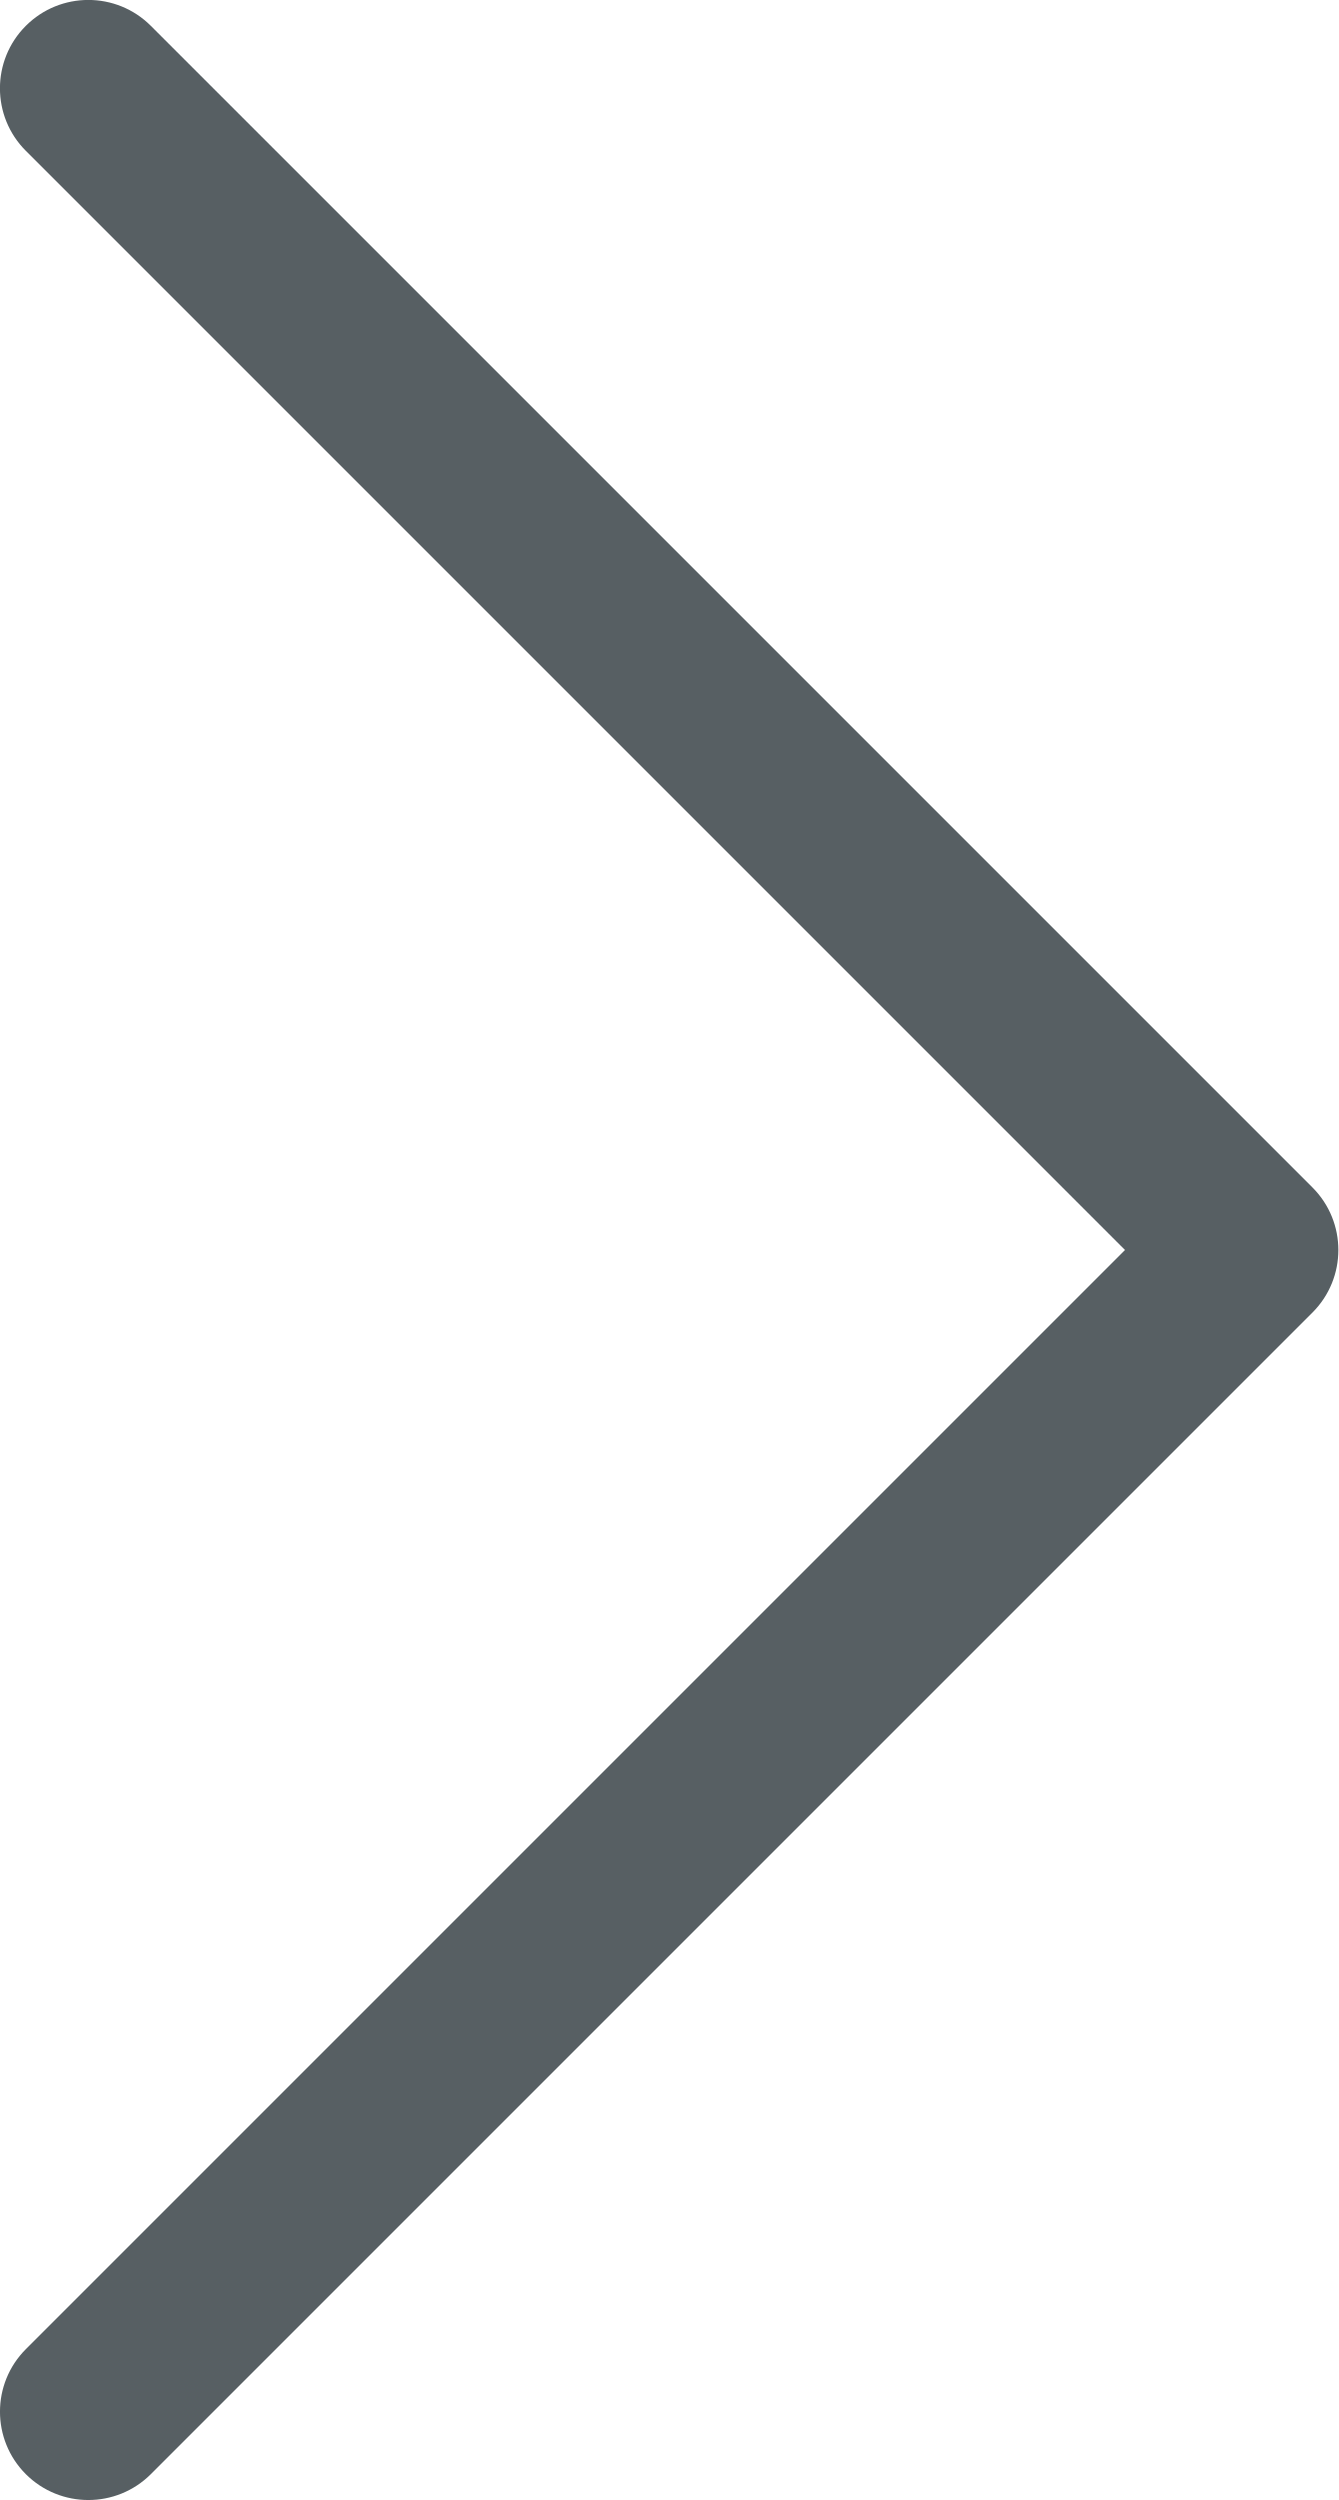
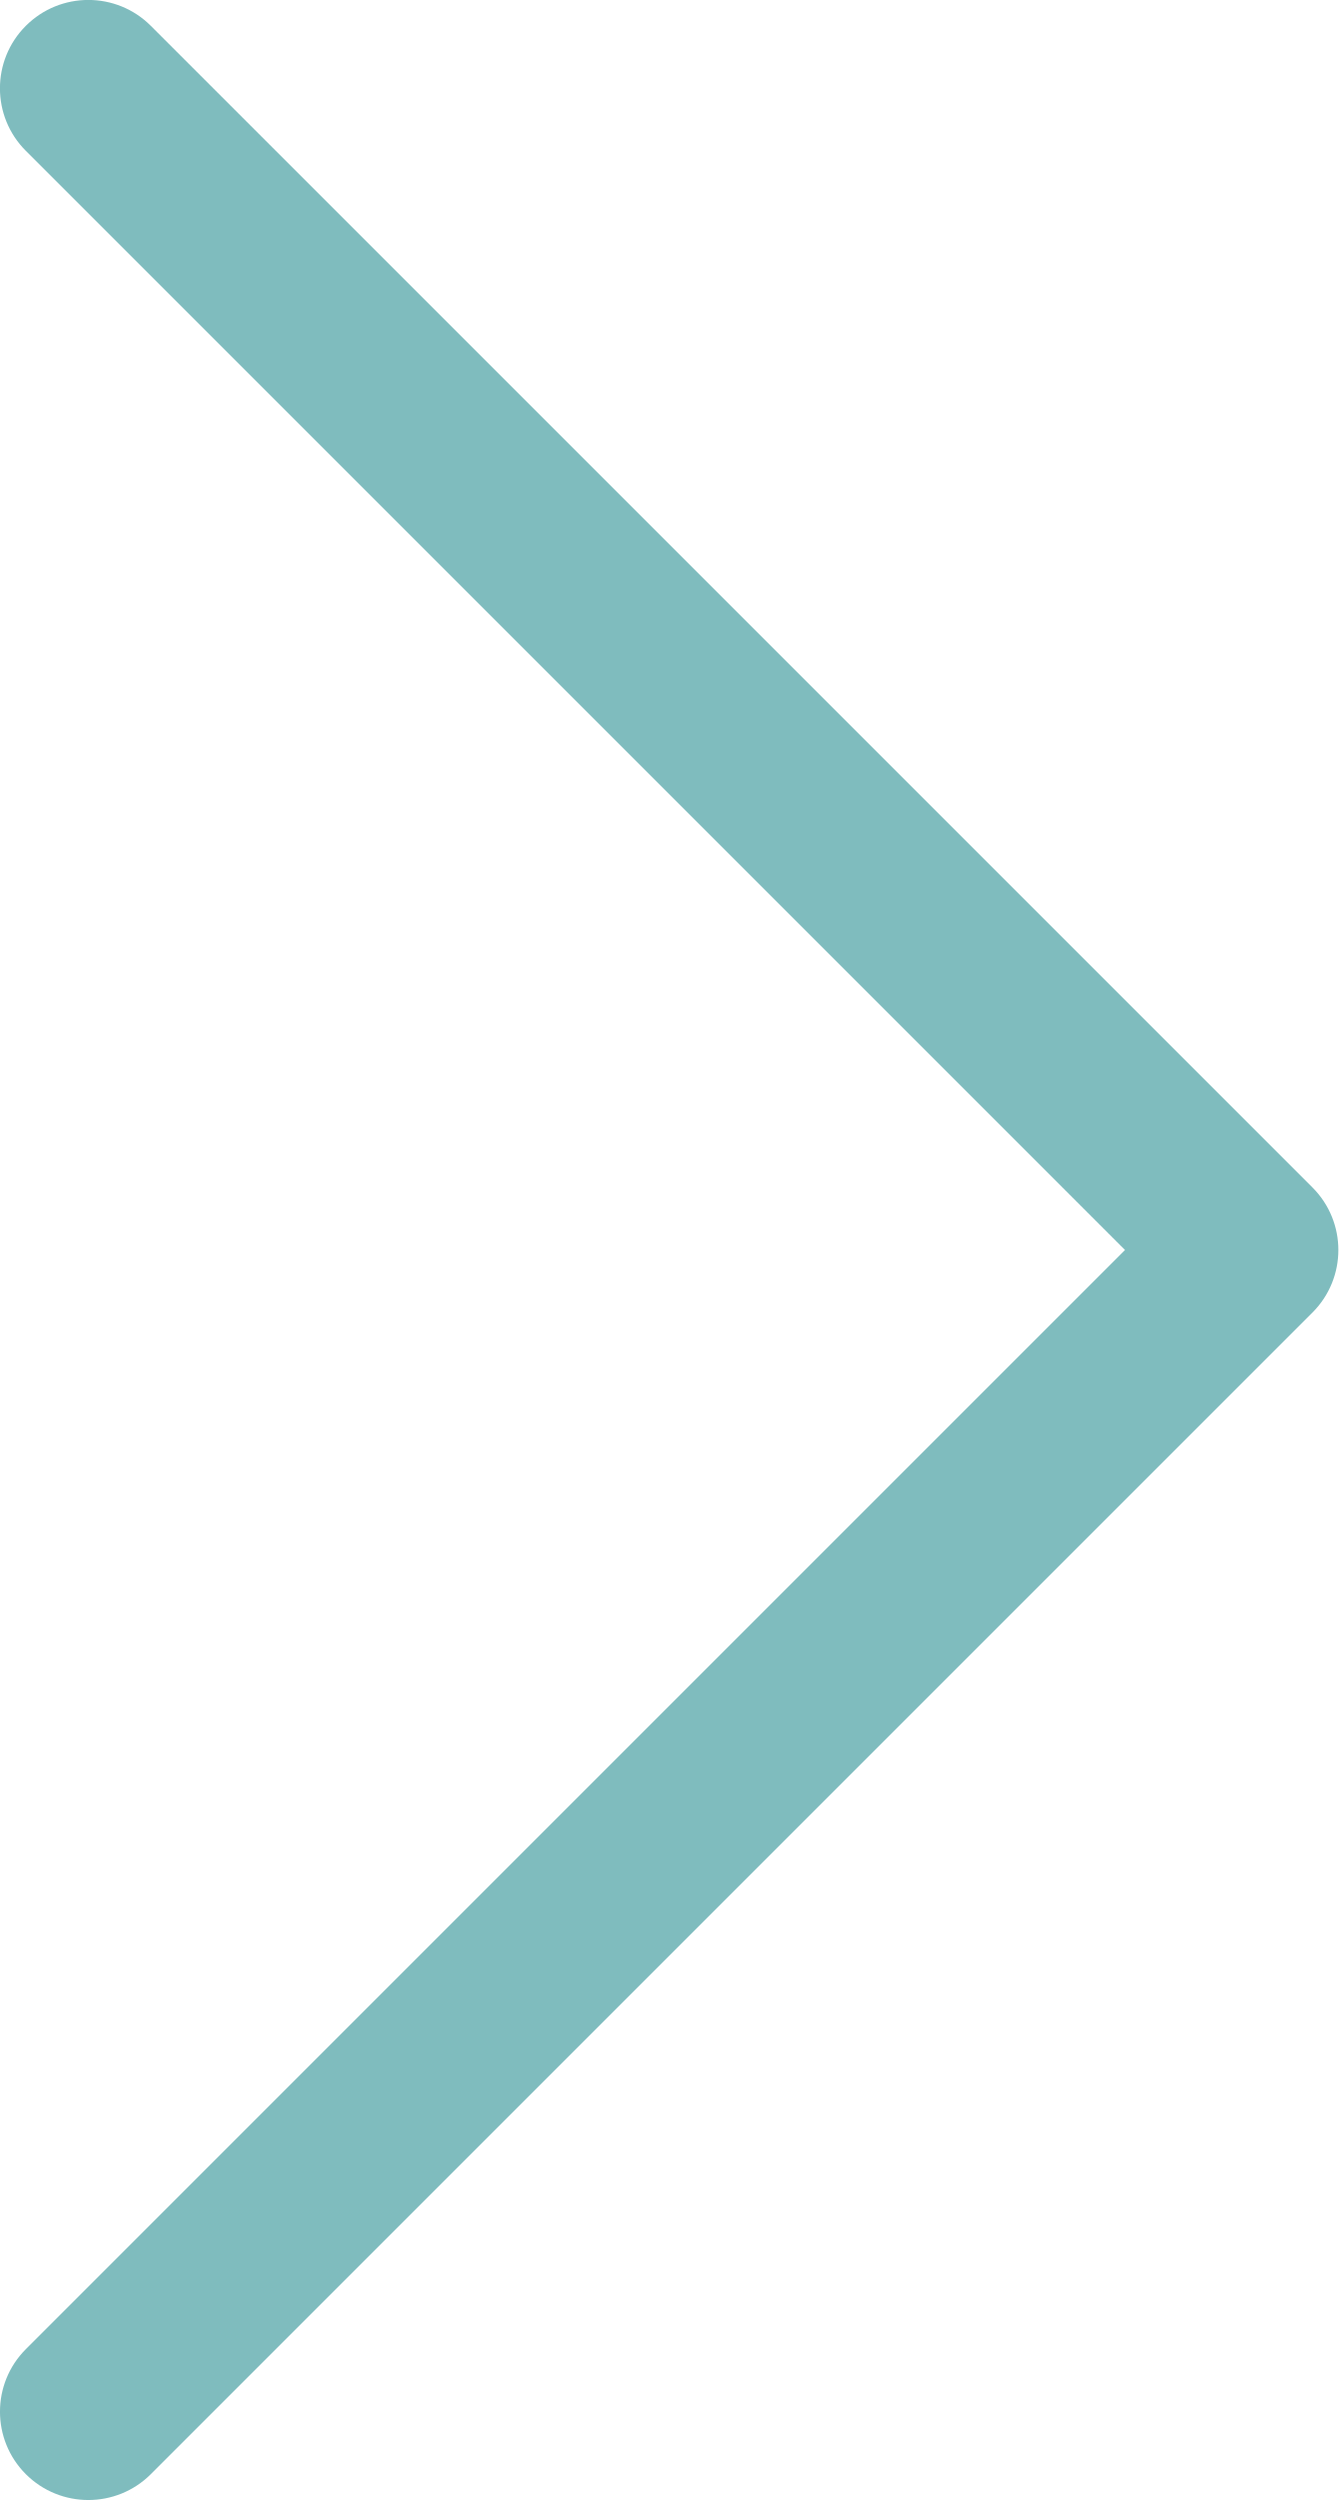
<svg xmlns="http://www.w3.org/2000/svg" viewBox="0 0 9.636 18">
-   <path d="M1.086 17.814a.637.637 0 0 1-.9 0 .637.637 0 0 1 0-.9L8.1 9 .186 1.086a.636.636 0 1 1 .9-.9L9.45 8.55a.637.637 0 0 1 0 .9z" fill="#575f63" />
+   <path d="M1.086 17.814a.637.637 0 0 1-.9 0 .637.637 0 0 1 0-.9L8.1 9 .186 1.086a.636.636 0 1 1 .9-.9L9.45 8.55a.637.637 0 0 1 0 .9z" fill="#7FBCBE" />
</svg>
